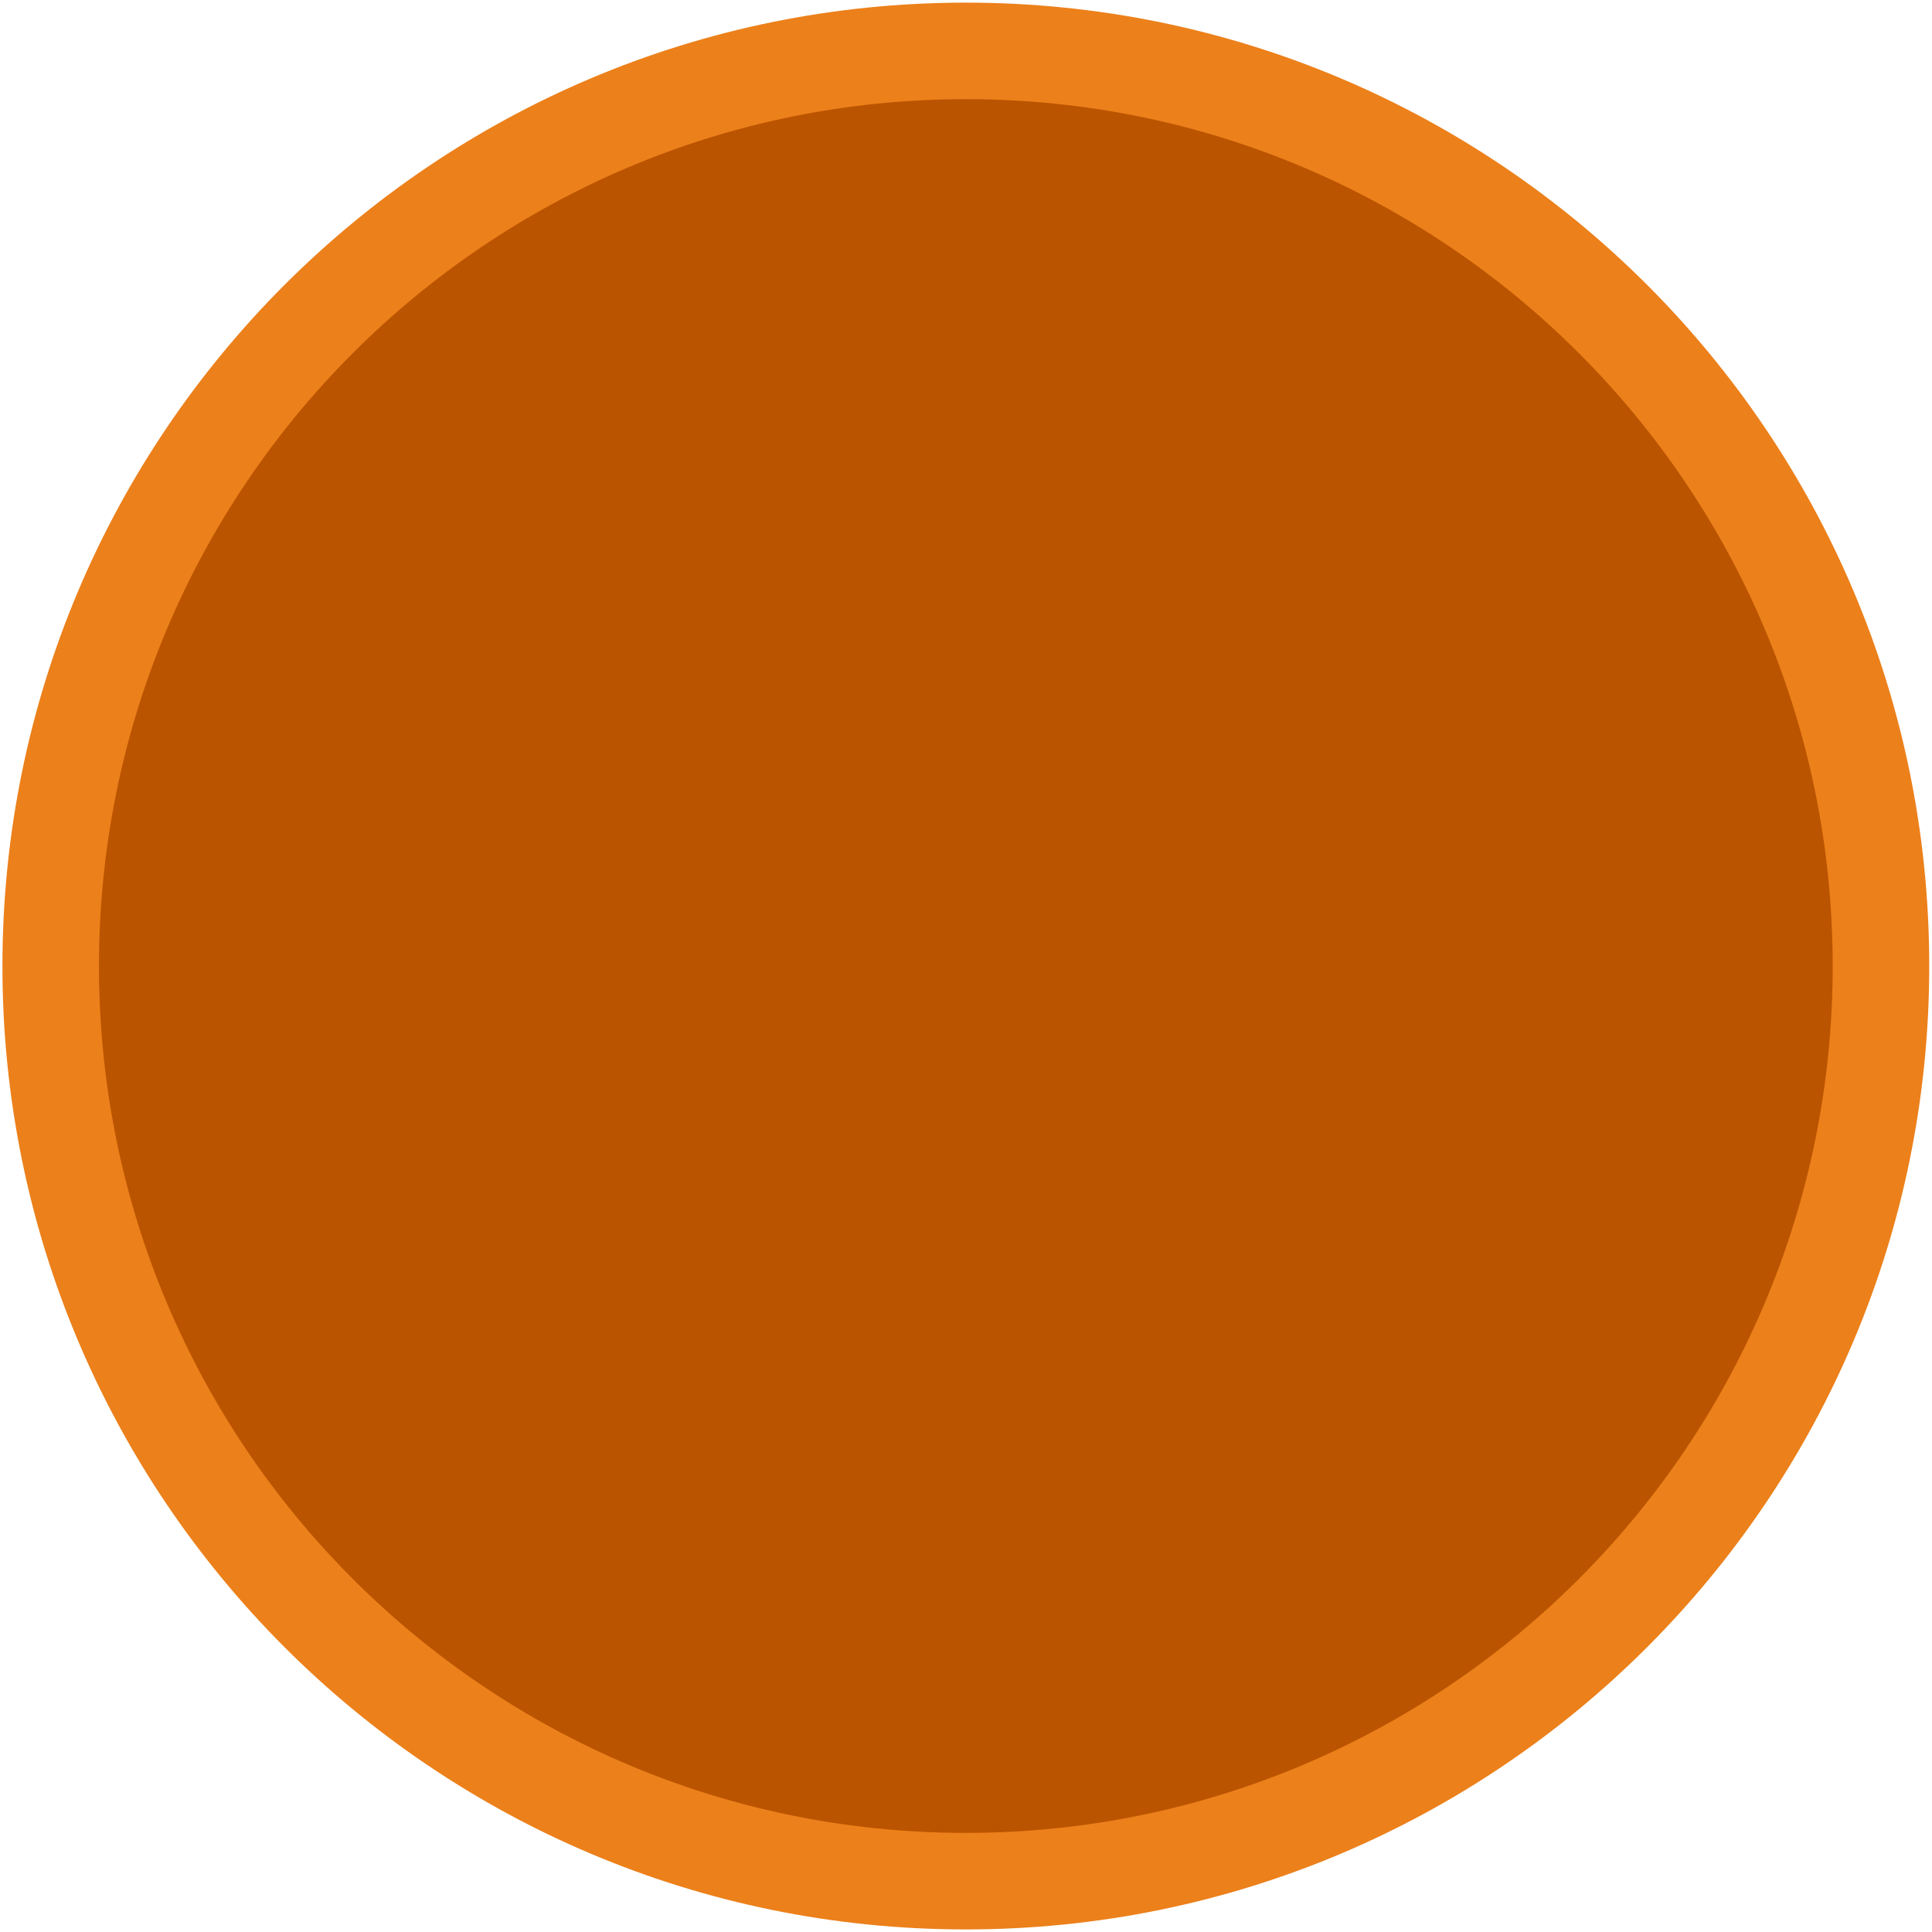
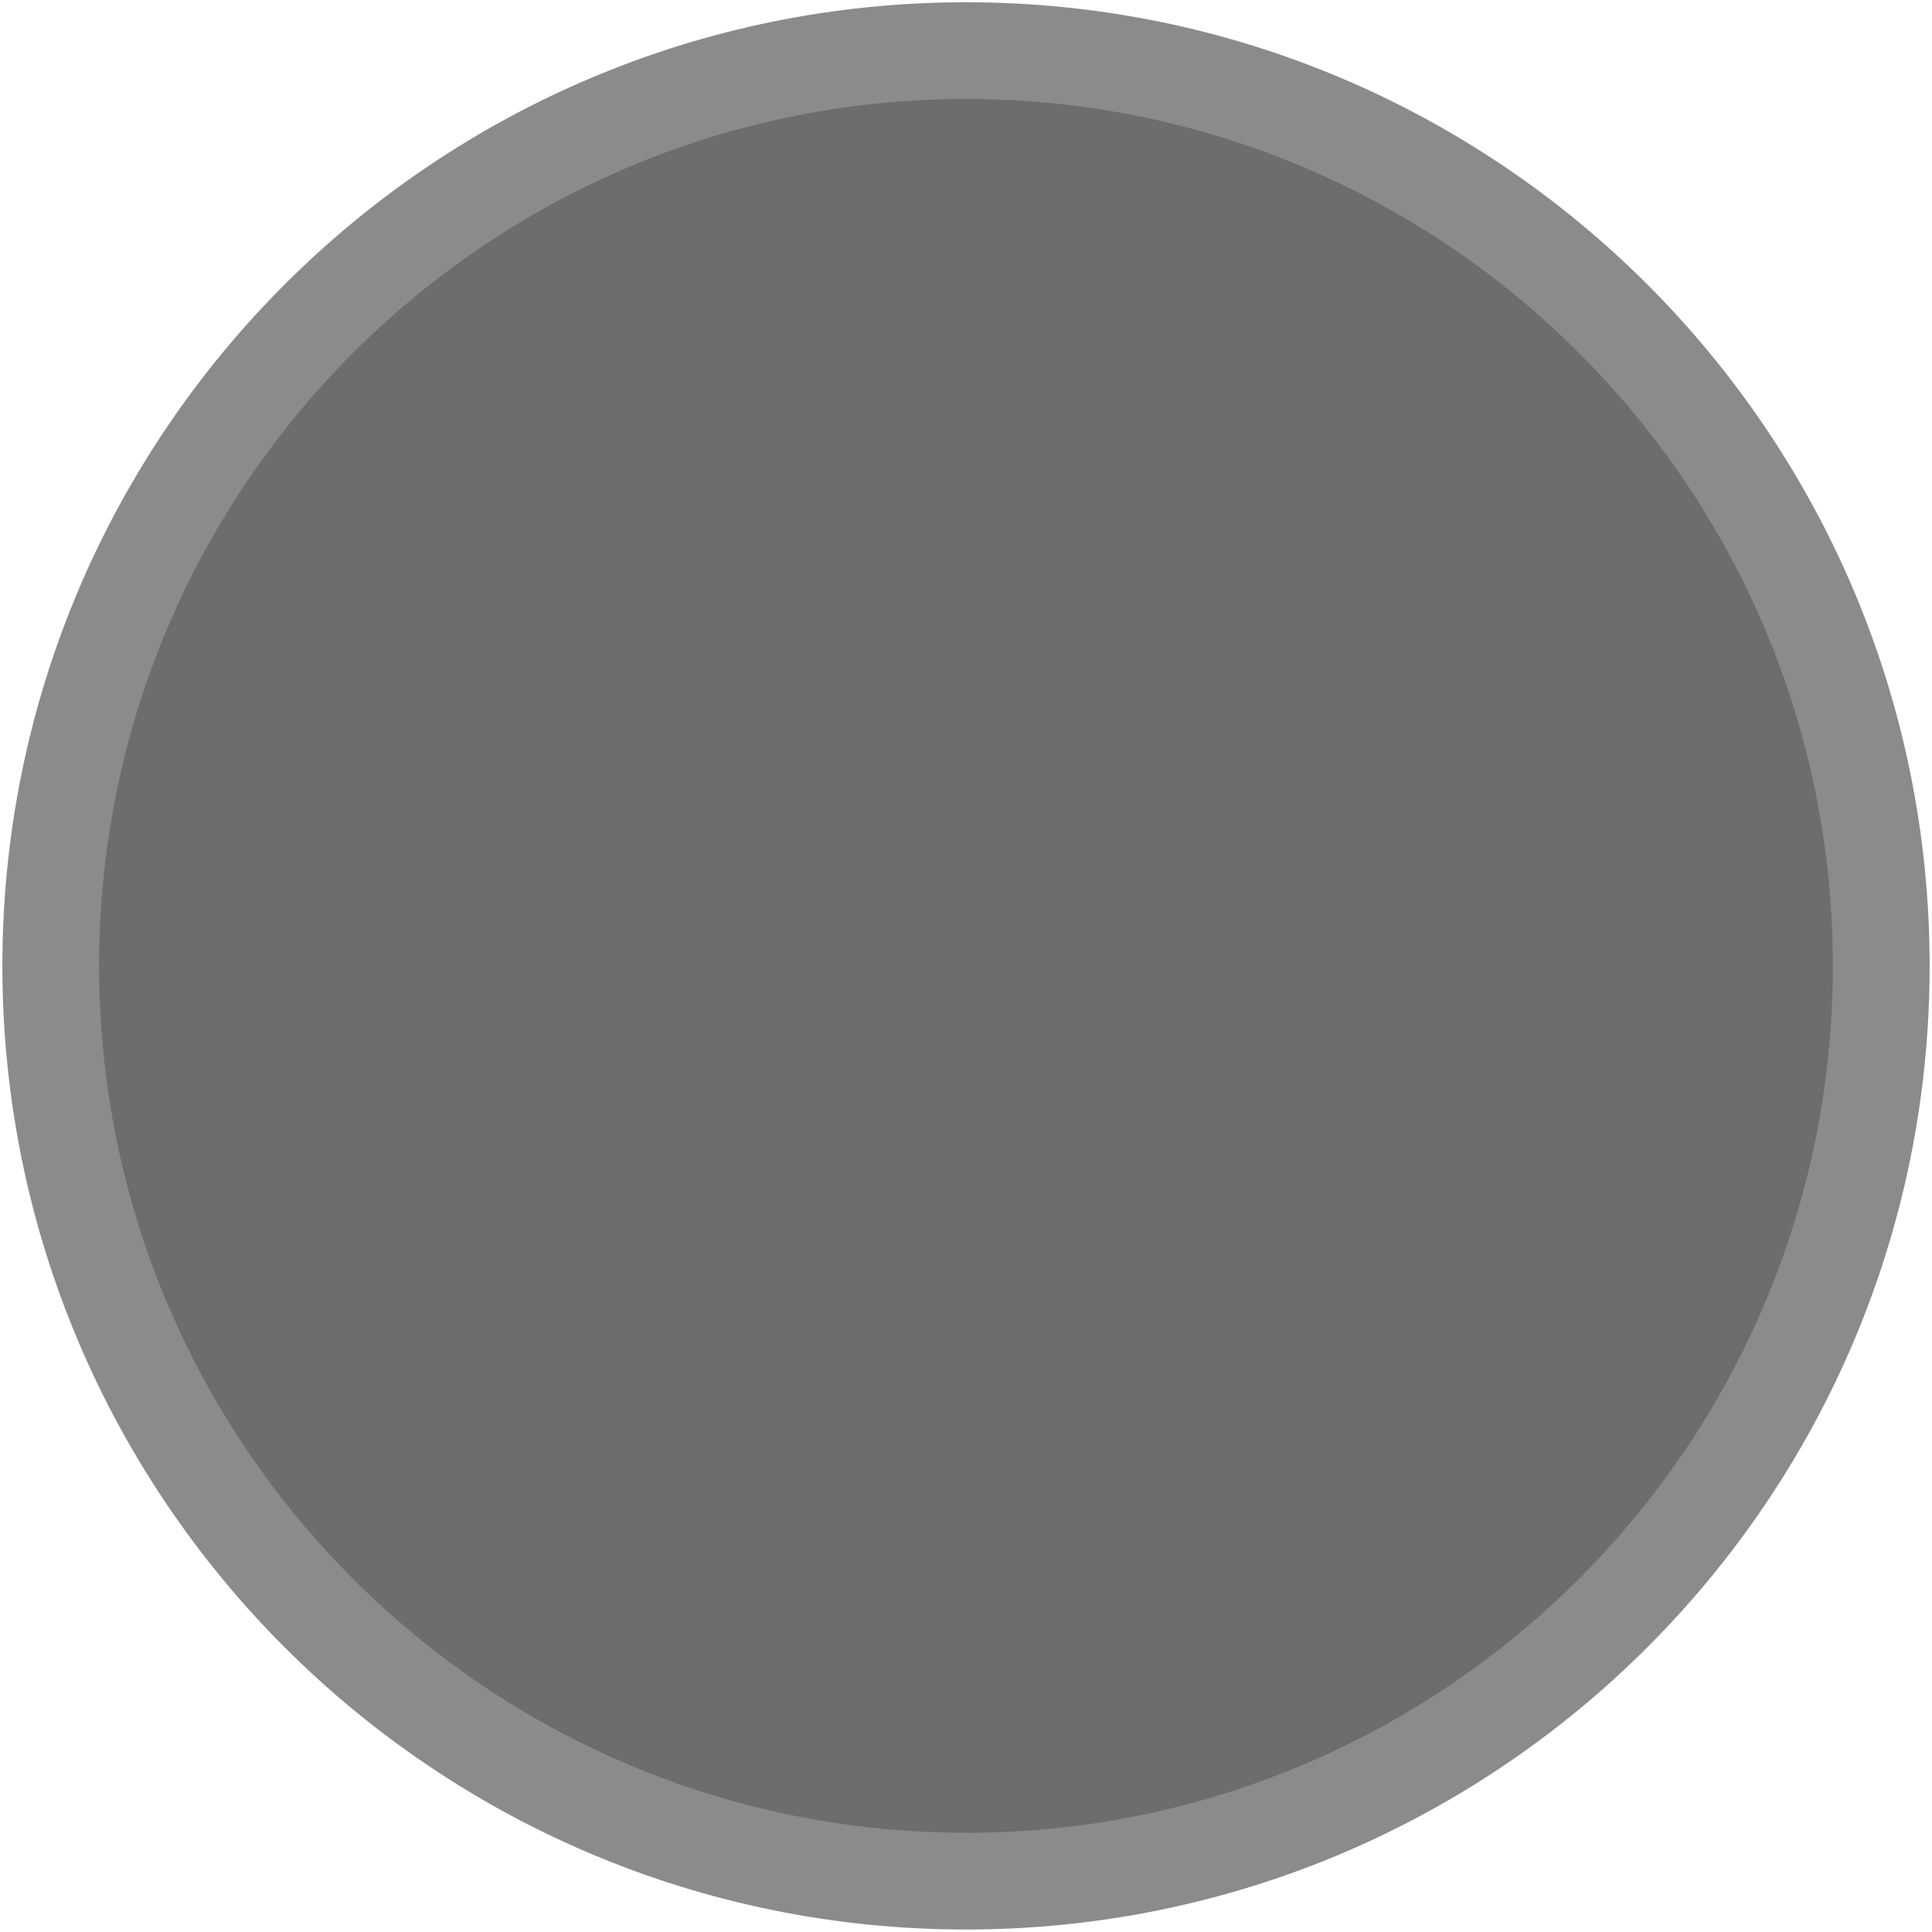
<svg xmlns="http://www.w3.org/2000/svg" id="svg8" version="1.1" viewBox="0 0 5.292 5.292" height="20" width="20">
  <defs id="defs2" />
-   <g transform="matrix(1.111111,0,0,1.111111,1.6391275e-8,-324.7083)" id="layer1">
-     <circle r="2.256" cy="294.619" cx="2.381" id="path815" style="opacity:1;fill:#bb5400;fill-opacity:1;stroke:#ec801a;stroke-width:0.238;stroke-linecap:round;stroke-linejoin:miter;stroke-miterlimit:4;stroke-dasharray:none;stroke-opacity:1;paint-order:markers fill stroke" />
+   <g transform="translate(0,-291.7083)" id="layer1">
+     <circle r="2.507" cy="294.354" cx="2.646" id="path815" style="opacity:1;fill:#6d6d6d;fill-opacity:1;stroke:#8b8b8b;stroke-width:0.265;stroke-linecap:round;stroke-linejoin:miter;stroke-miterlimit:4;stroke-dasharray:none;stroke-opacity:1;paint-order:markers fill stroke" />
  </g>
</svg>
